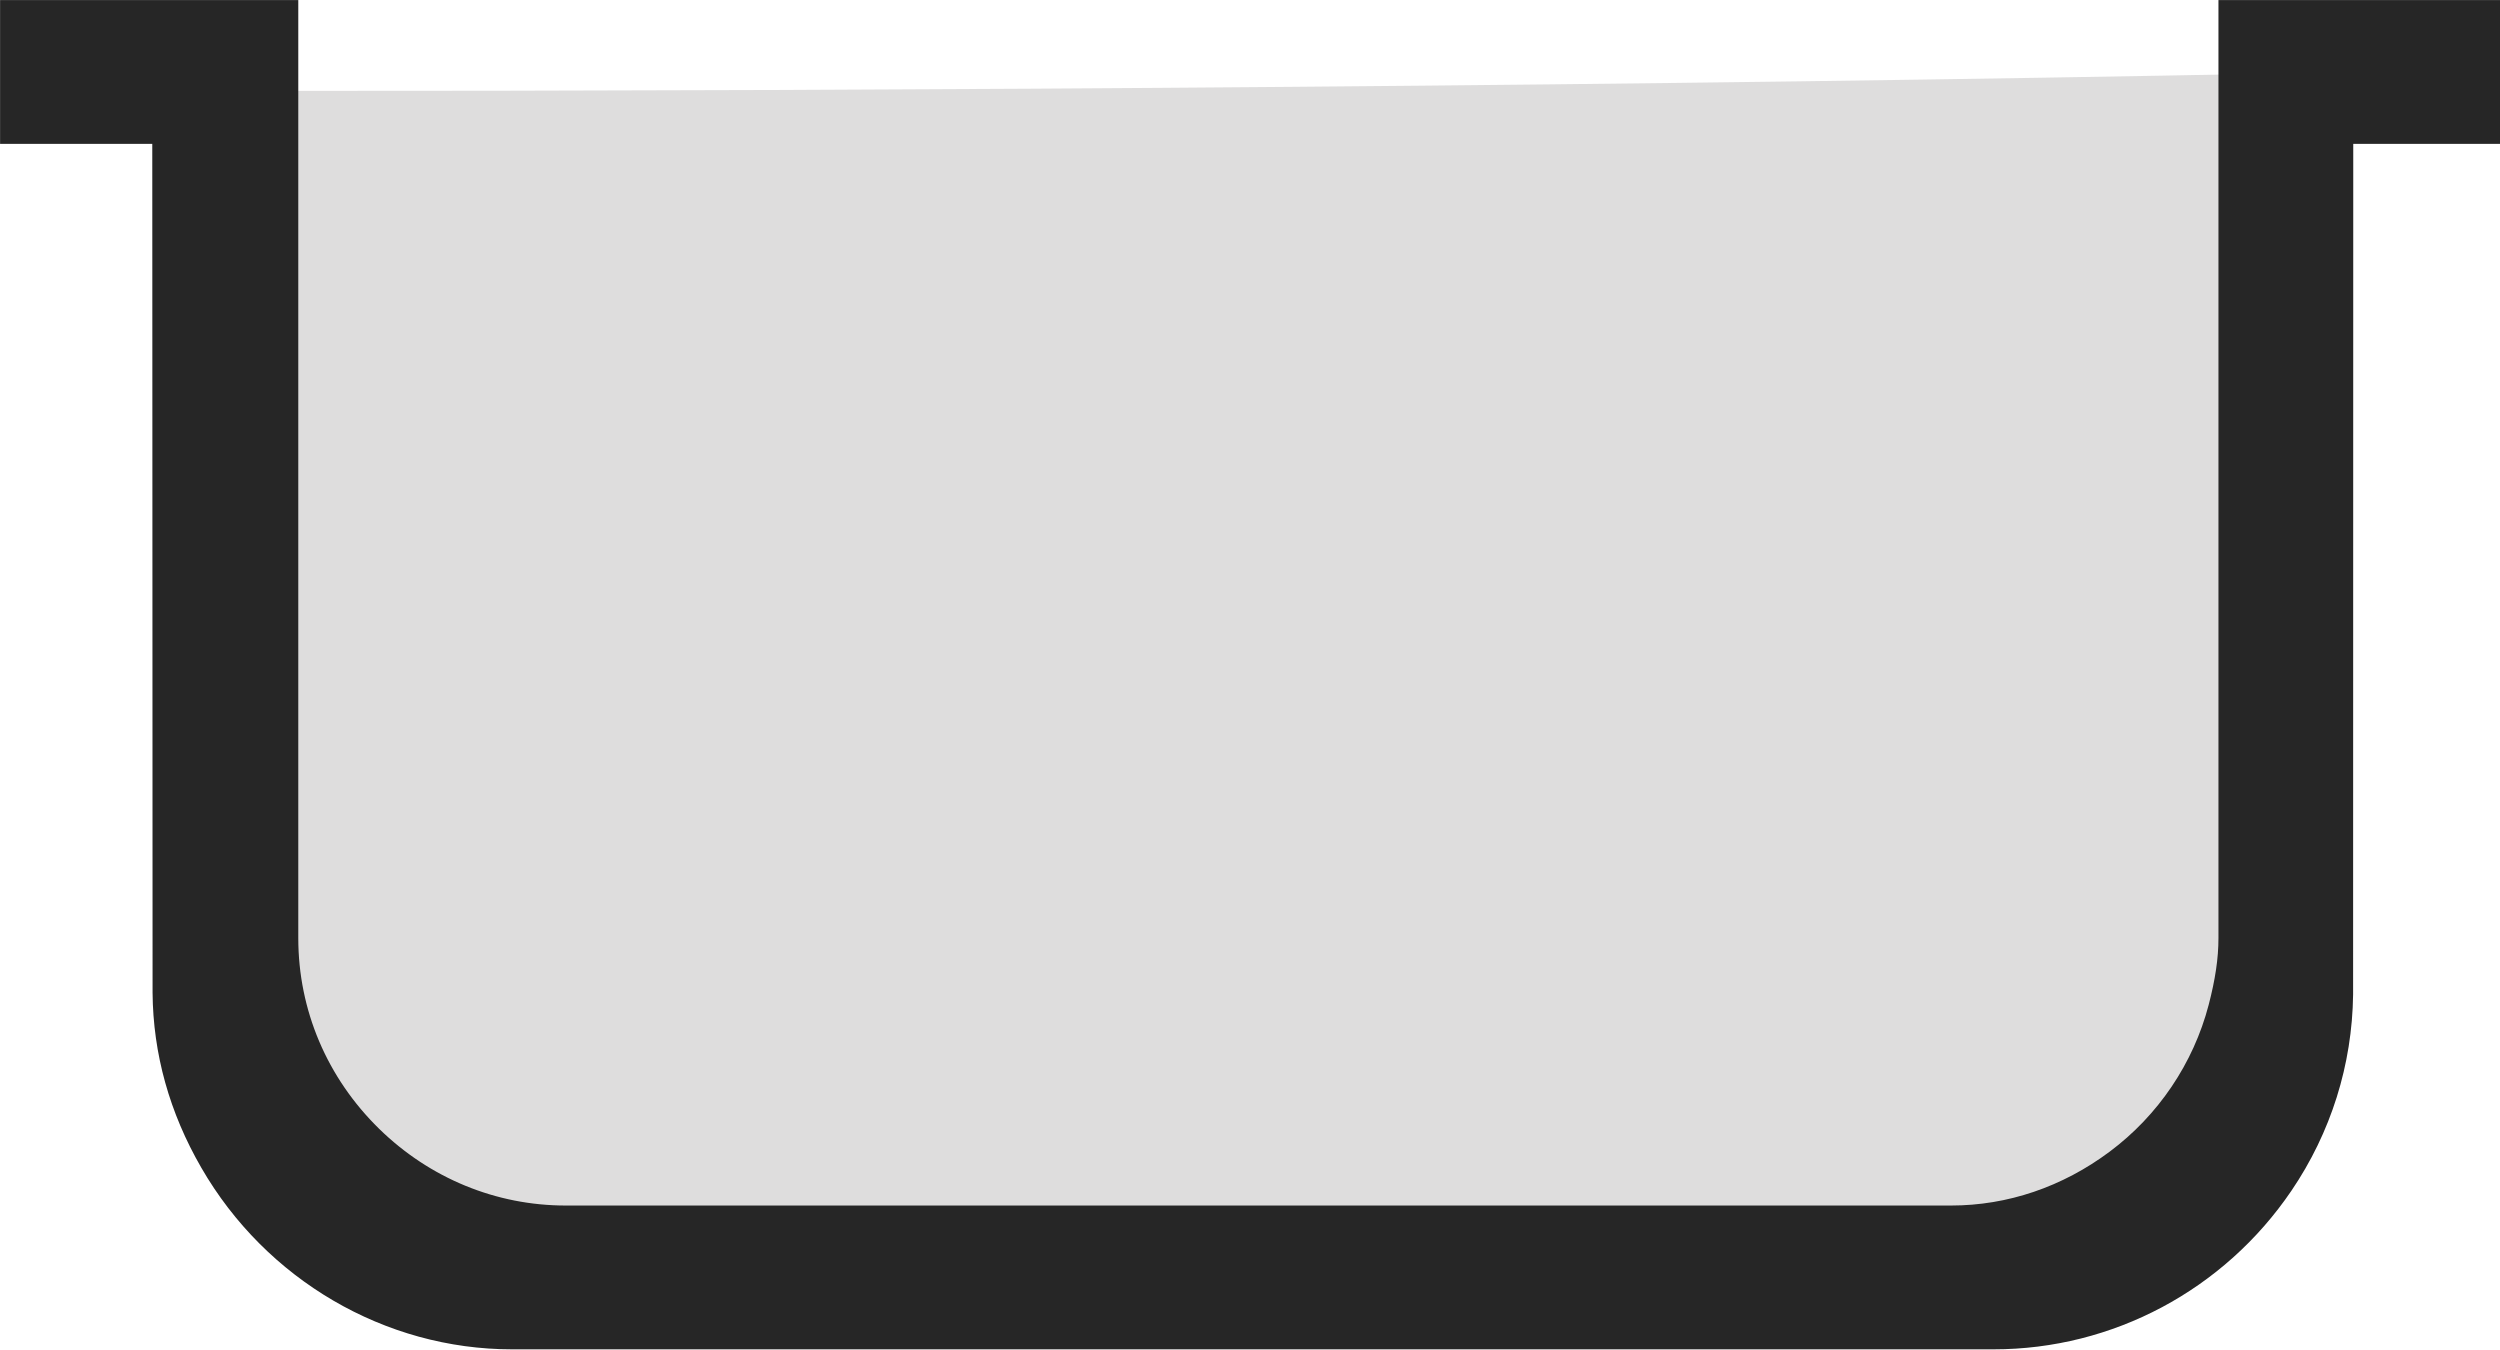
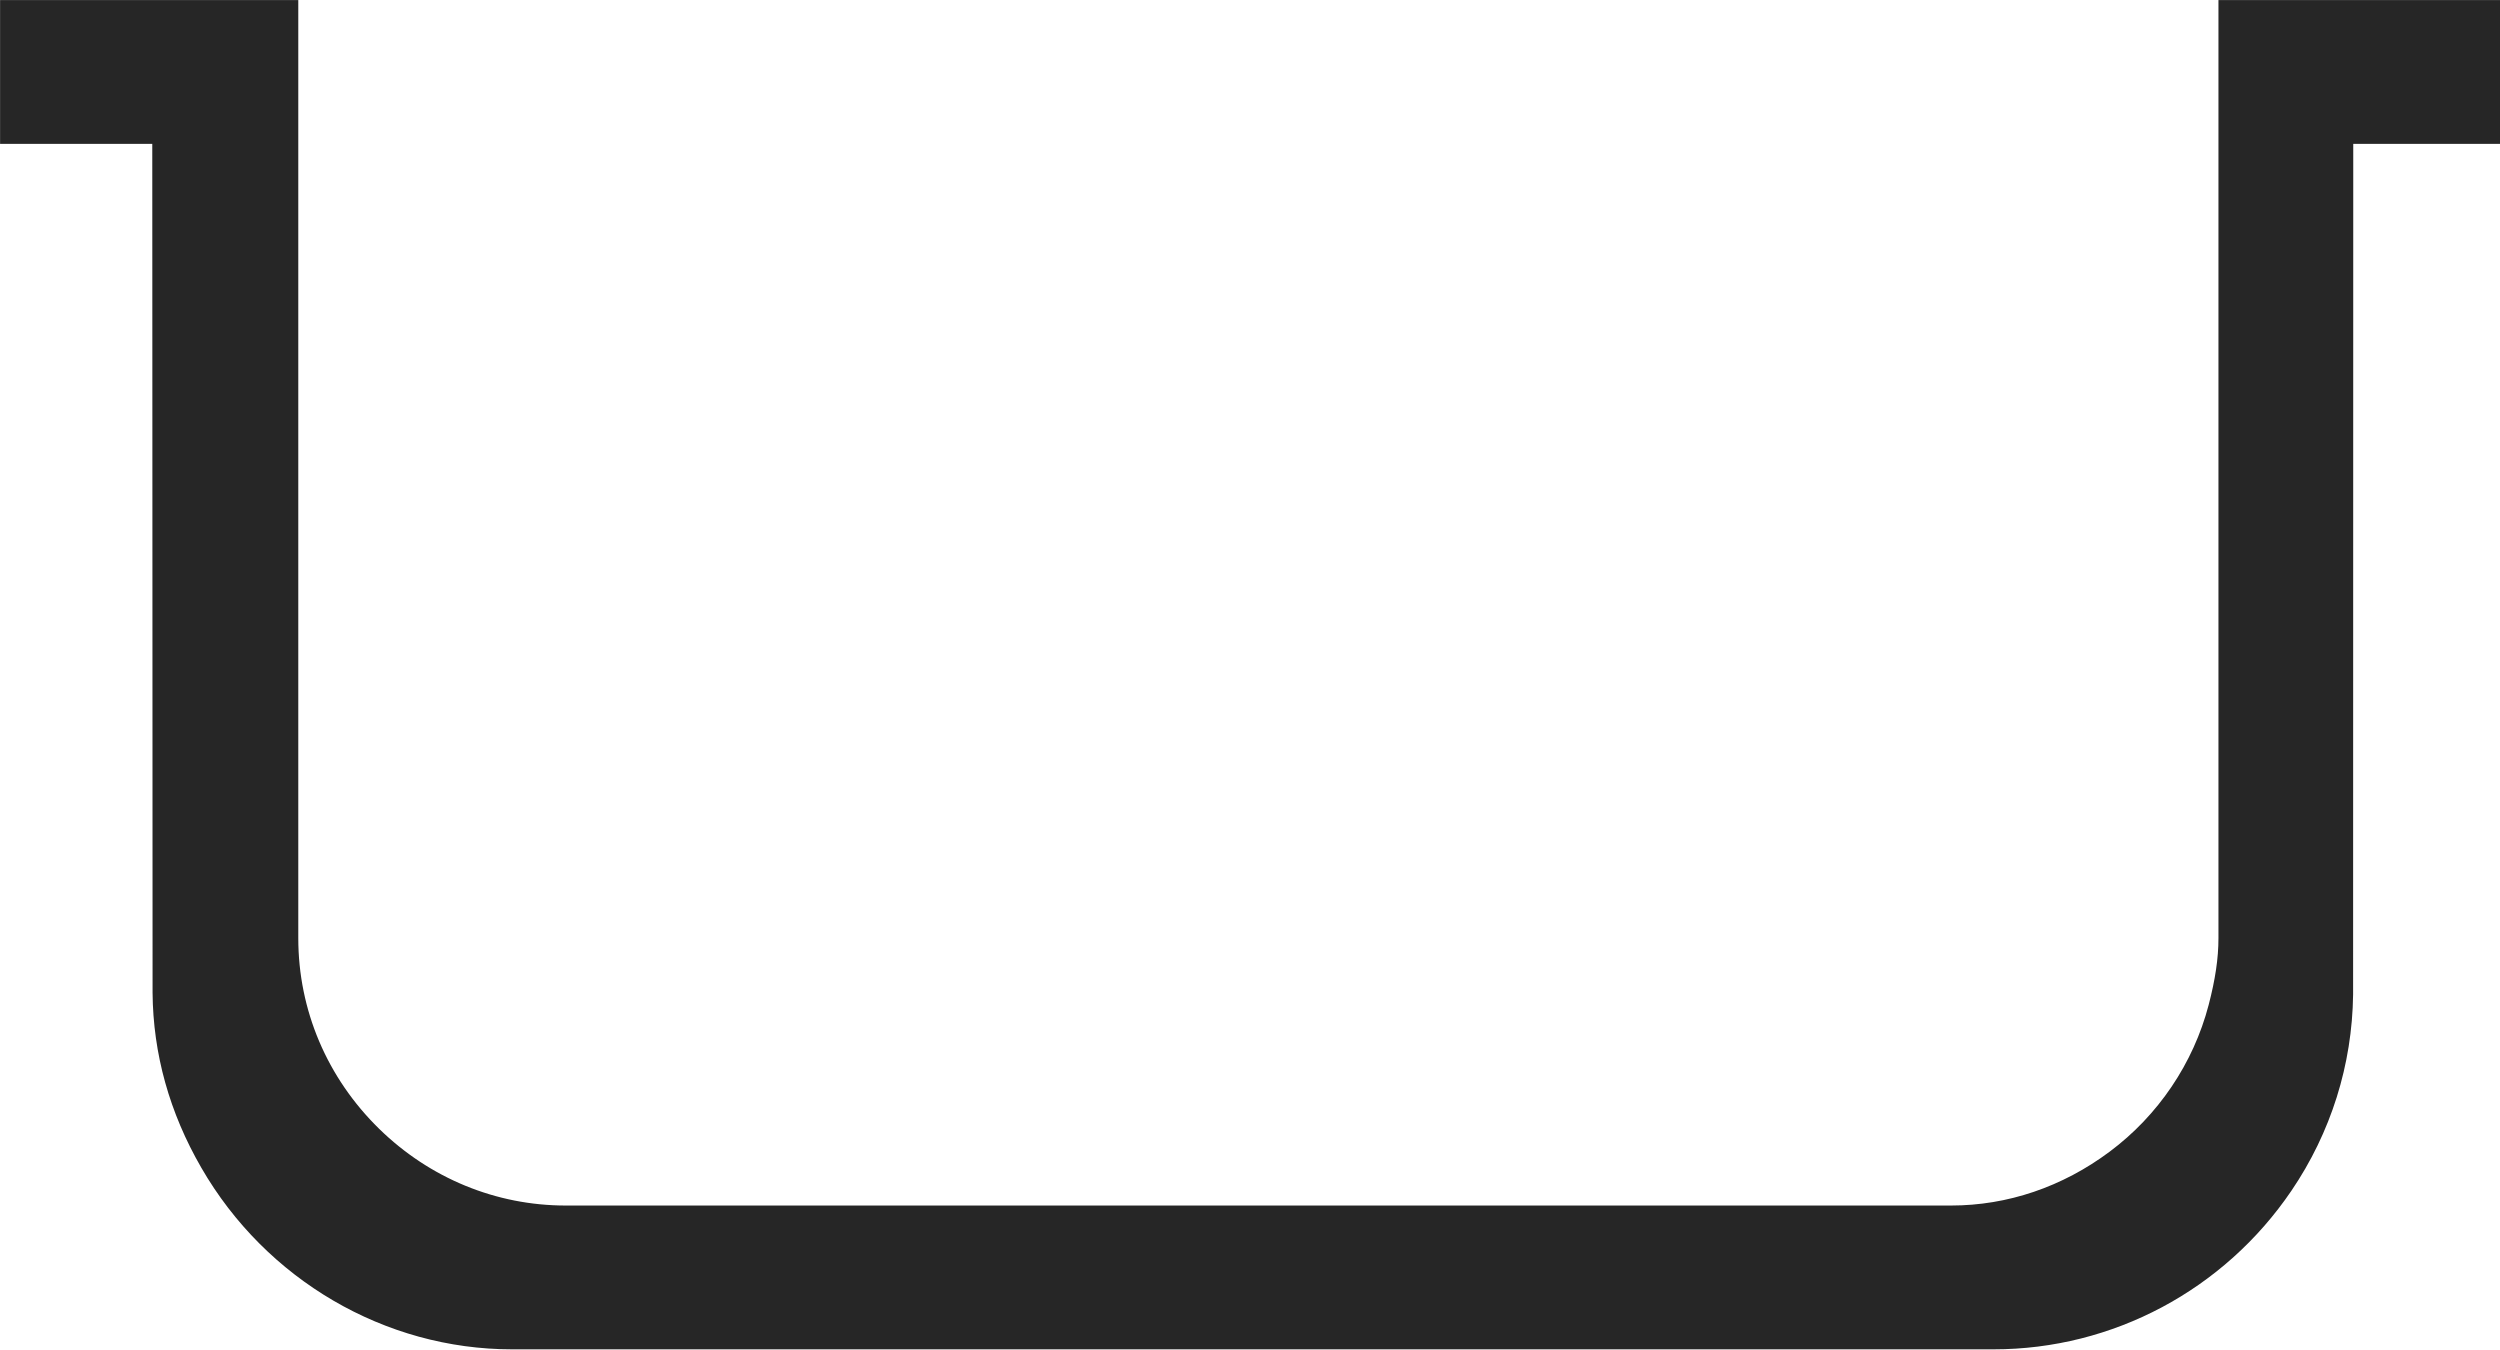
<svg xmlns="http://www.w3.org/2000/svg" height="18.297" width="33.902">
-   <path d="M6.264 17.266c.943.243 17.709.183 20.234.121 2.525-.061 3.986-1.886 4.412-3.104v-13.287c-8.422.165-17.968.24-27.842.237v12.29c.153 2.282 2.253 3.5 3.196 3.743z" fill="#DEDDDD" />
  <path d="M30.084.002v12.721c0 .272-.043.561-.133.905-.207.792-.684 1.499-1.343 1.99-.64.478-1.384.73-2.151.73h-18.785c-.946 0-1.844-.37-2.53-1.04-.708-.693-1.097-1.611-1.097-2.586v-12.721h-4.044v1.95h2.064l.004 11.513c.007.827.229 1.625.662 2.373.876 1.518 2.49 2.461 4.211 2.461h20.093c1.616 0 3.125-.805 4.038-2.15.536-.789.825-1.708.837-2.662l.002-11.535h1.99v-1.95h-3.818z" fill="#262626" />
</svg>
